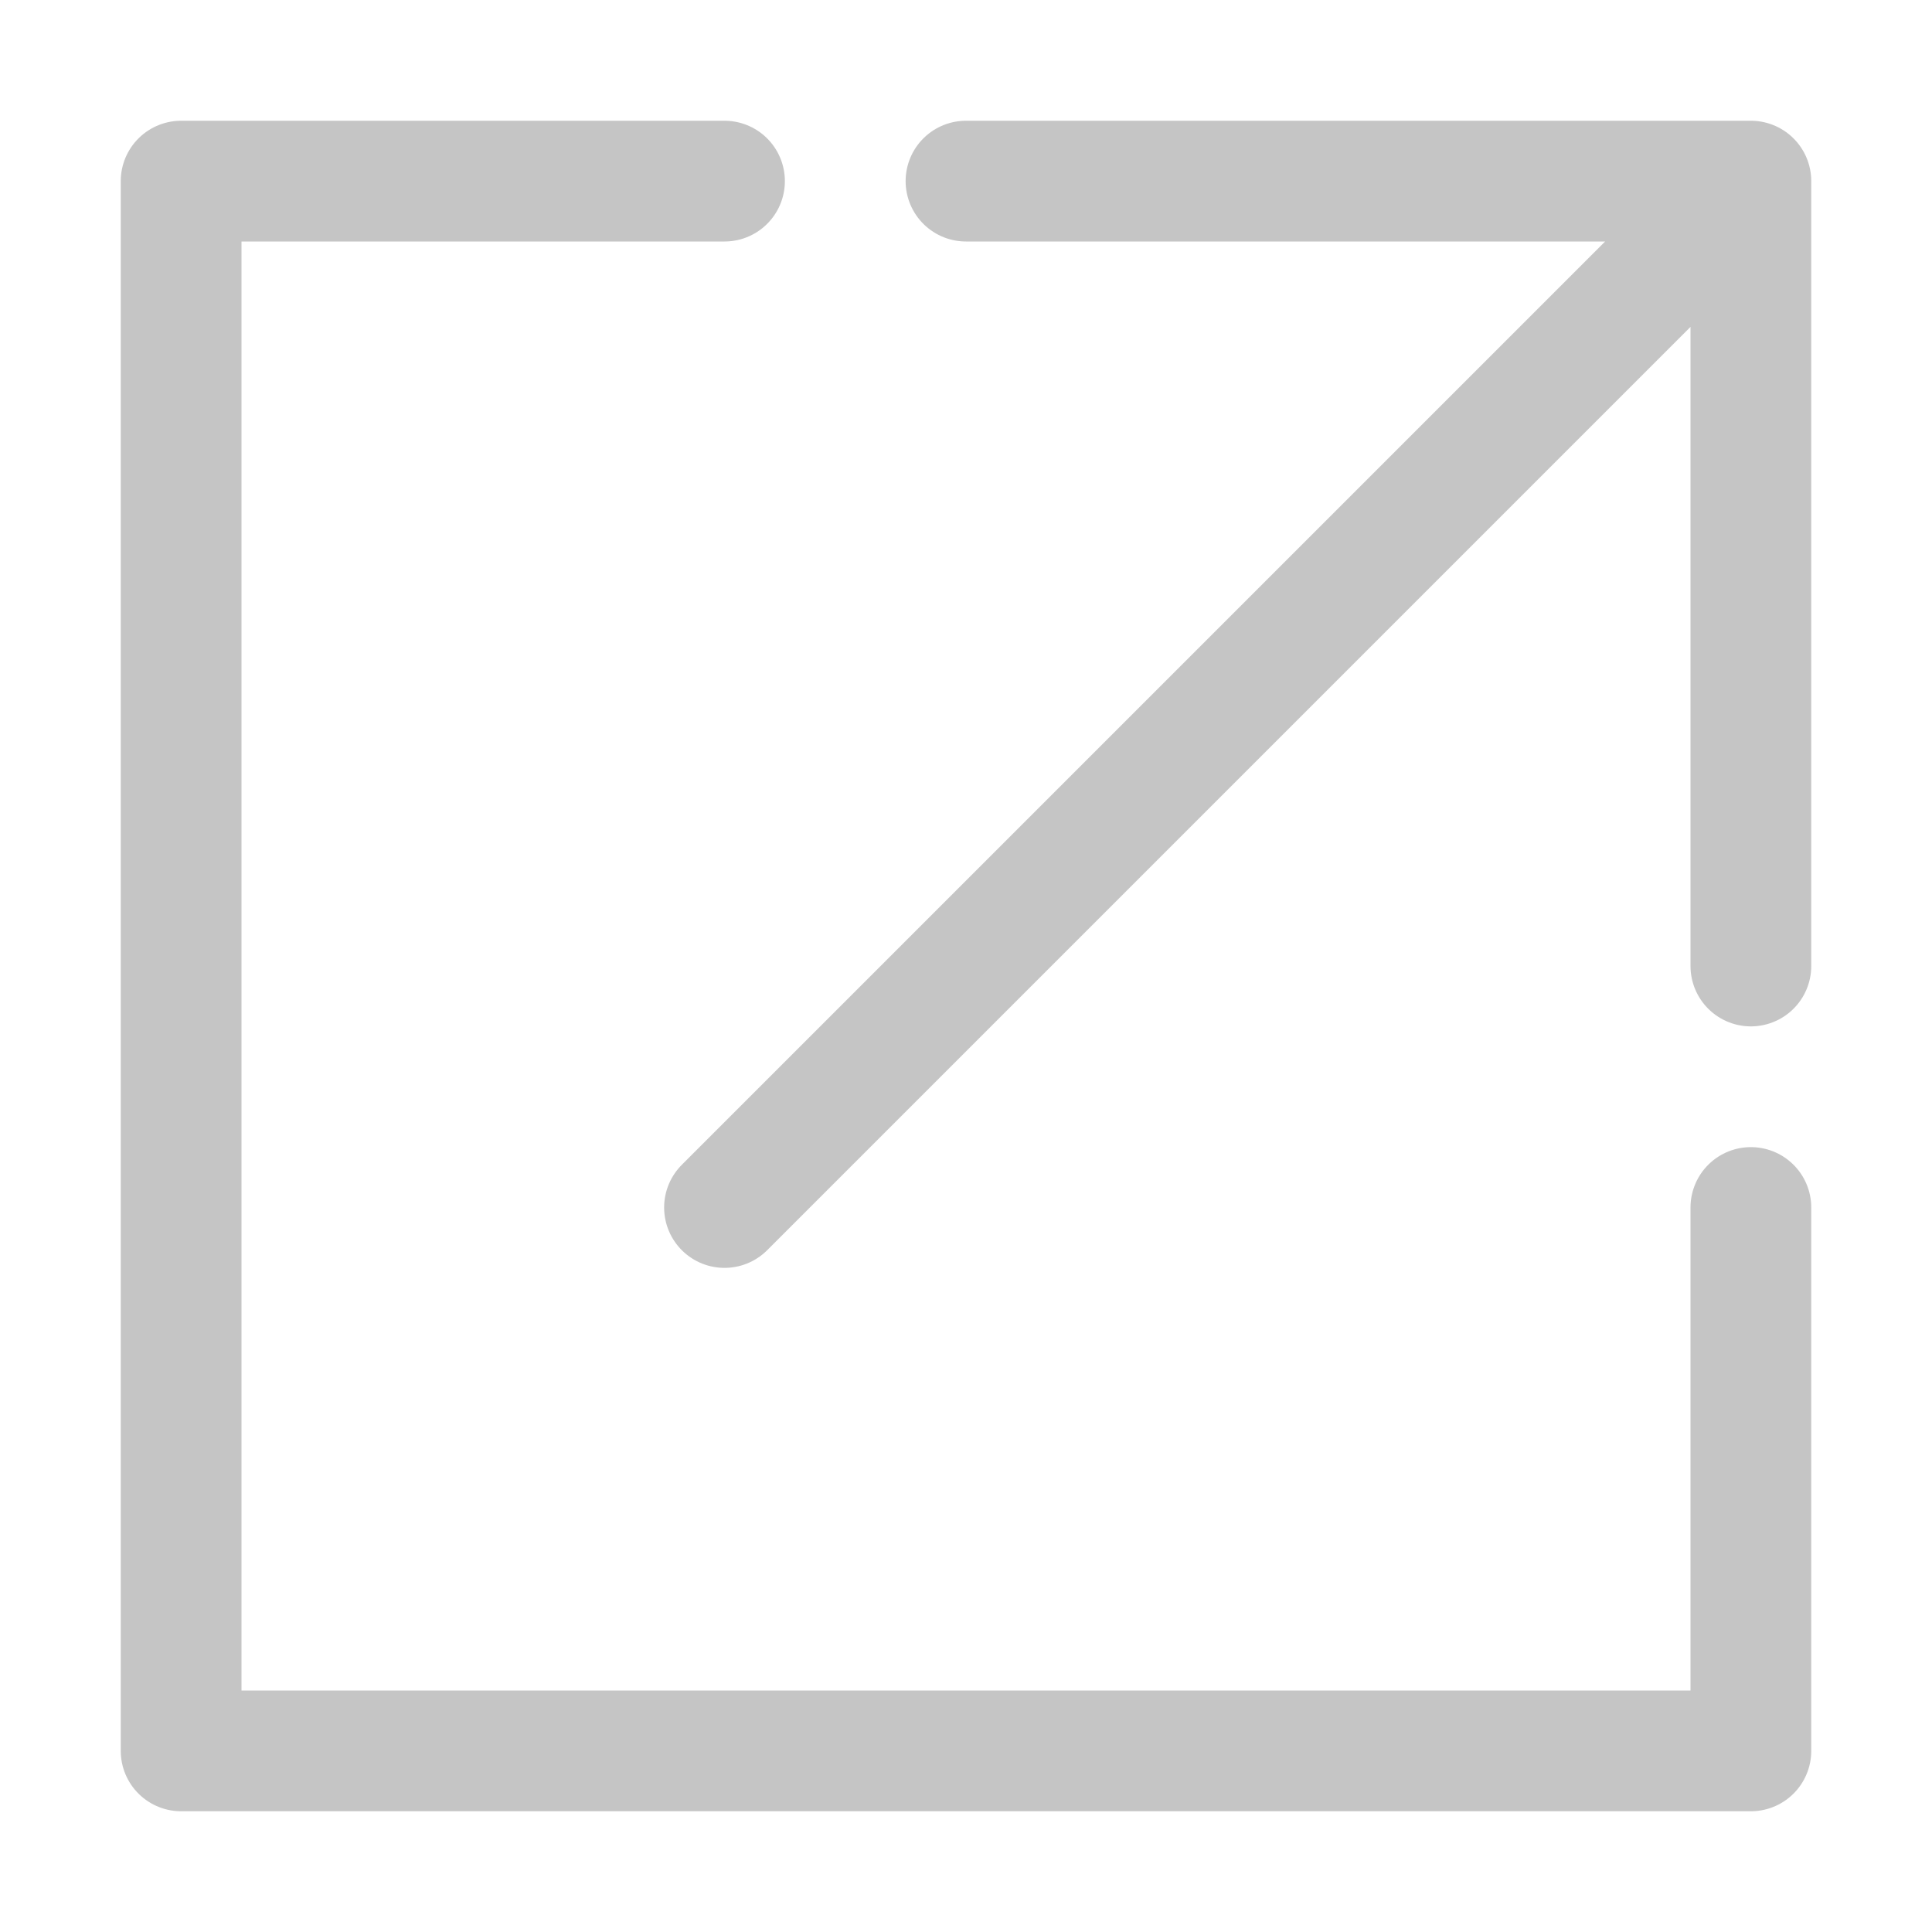
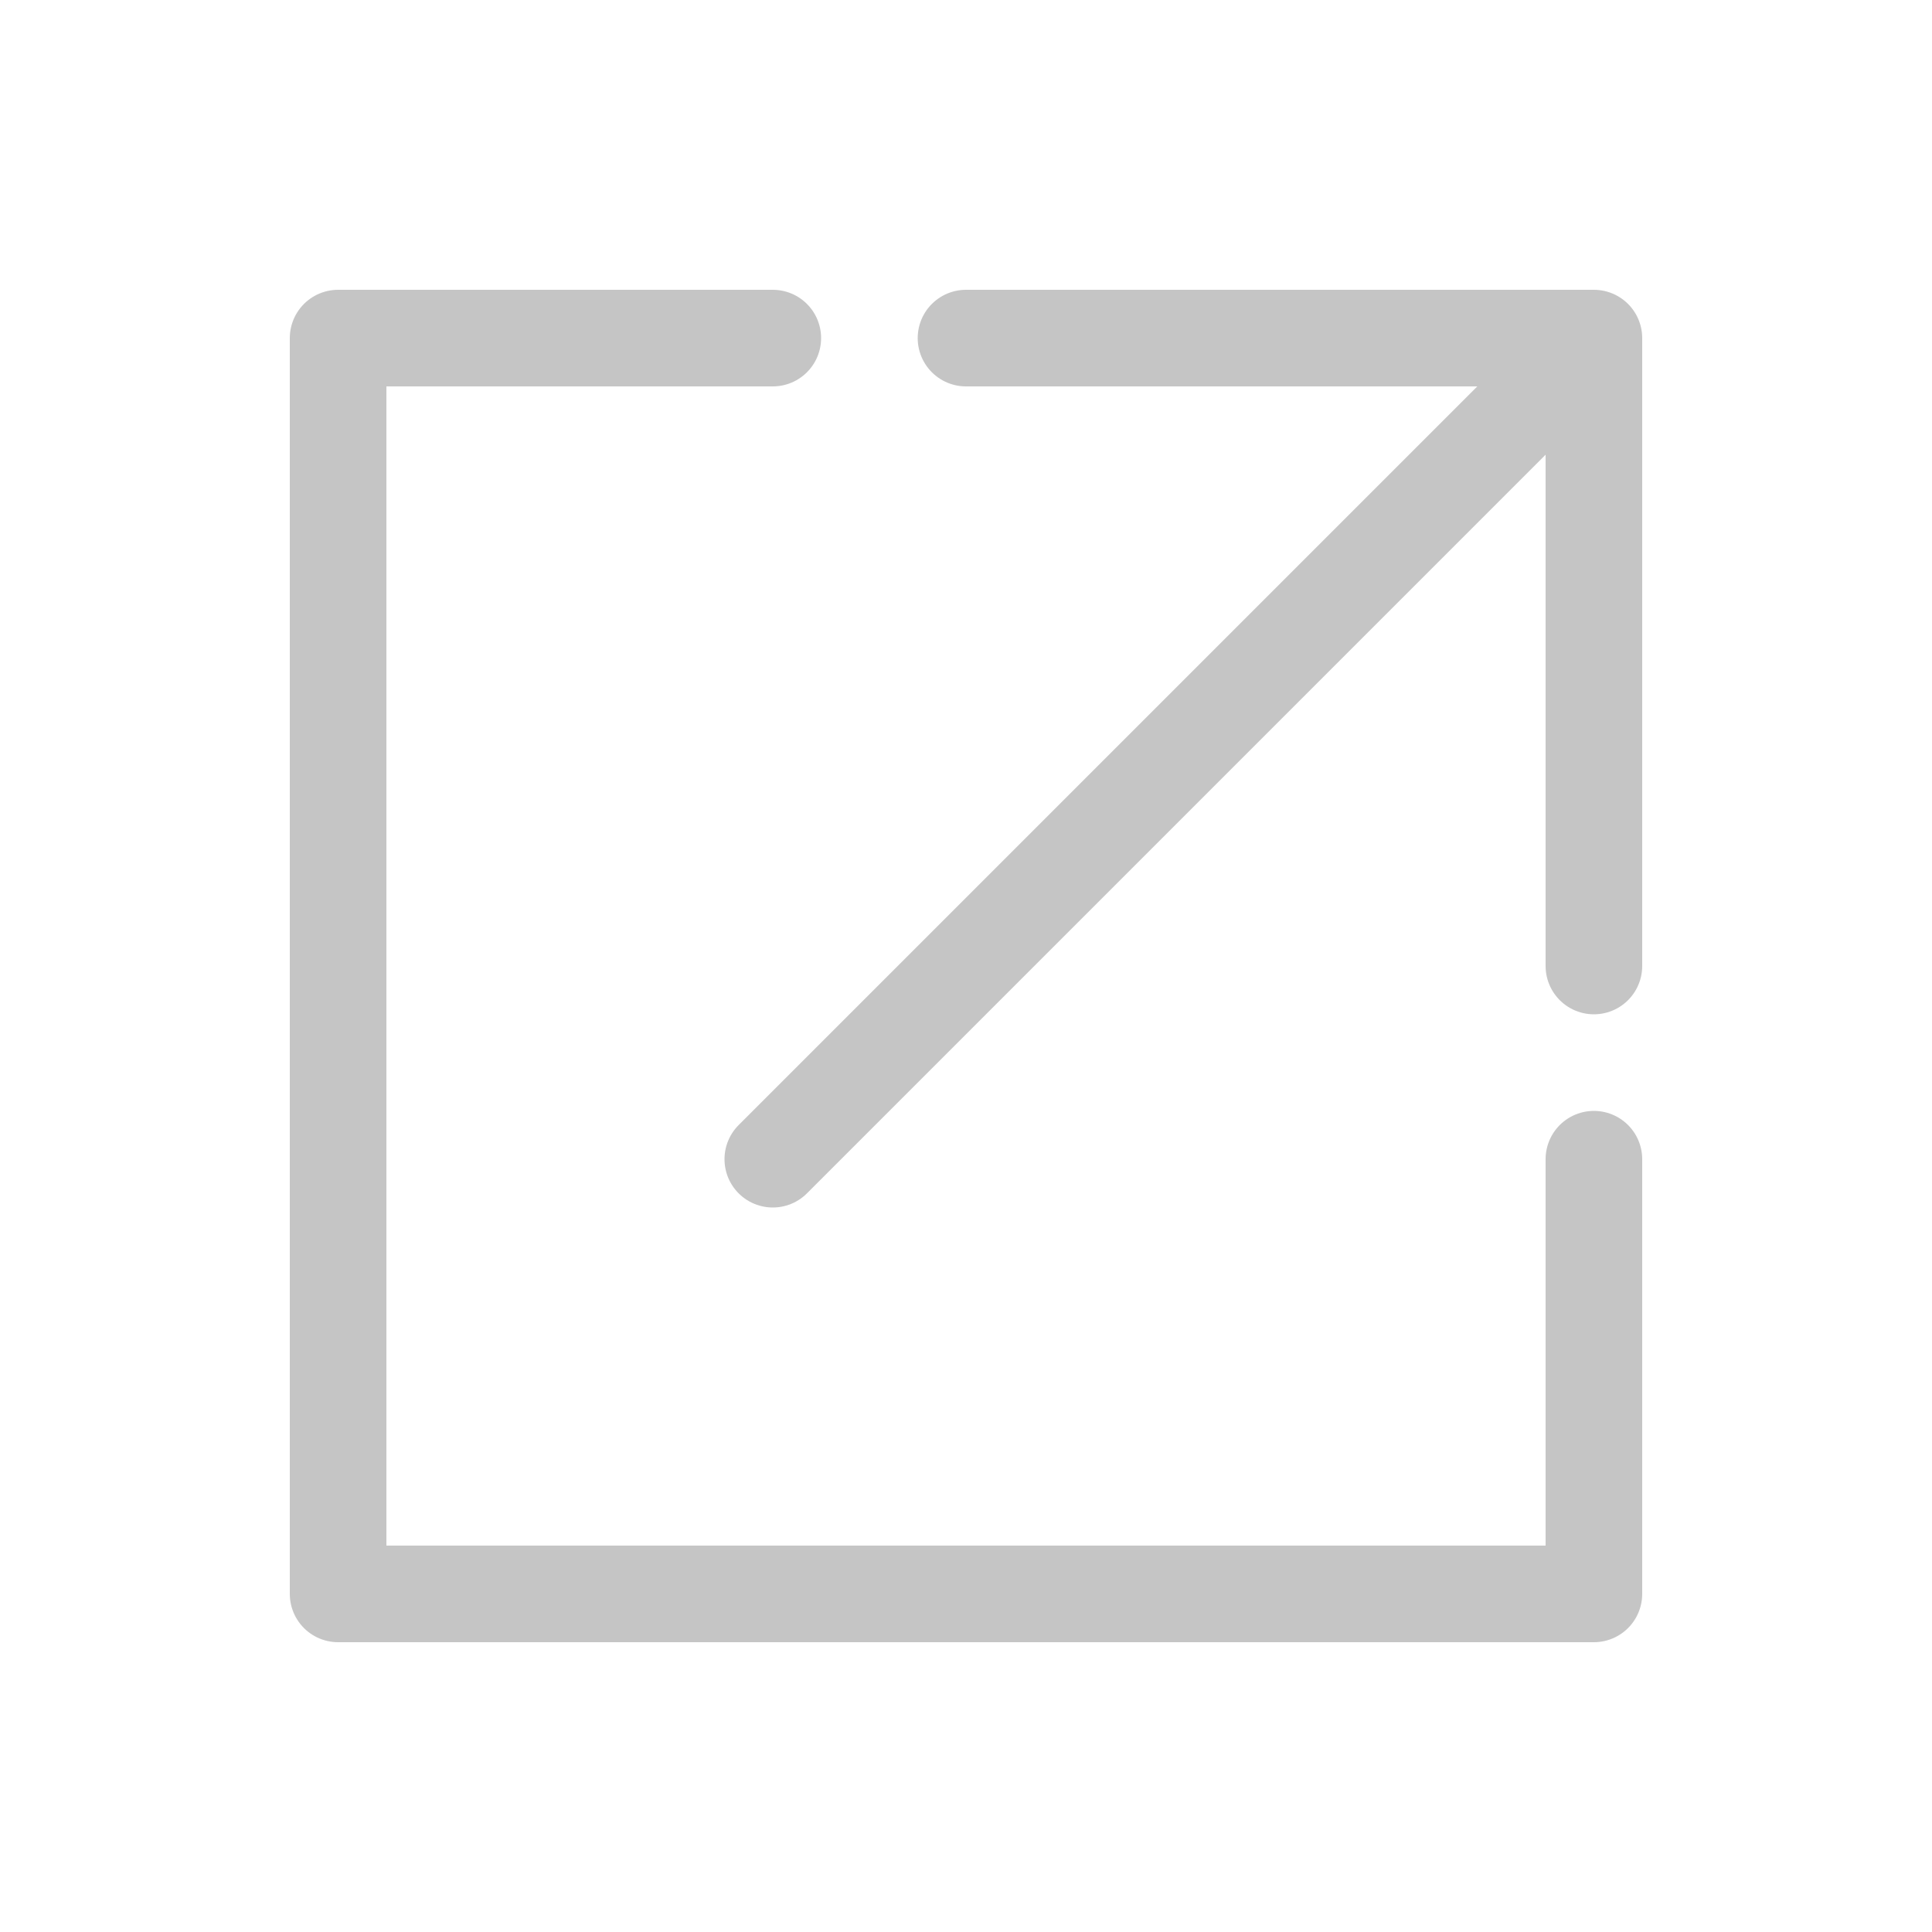
- <svg xmlns="http://www.w3.org/2000/svg" width="16" height="16">
+ <svg xmlns="http://www.w3.org/2000/svg" width="20" height="20">
  <style>.icon-canvas-transparent{opacity:0;fill:#2d2d30}.icon-vs-out{stroke:#2d2d2d;}.icon-vs-bg{stroke:#c5c5c5}.icon-vs-fg{stroke:#c5c5c5;fill:transparent}</style>
-   <path class="icon-canvas-transparent" d="M16 16h-16v-16h16v16z" id="canvas" />
-   <polyline class="icon-vs-fg" points="6,1.5 1.5,1.5 1.5,14.5 14.5,14.5 14.5,10" stroke-linejoin="round" stroke-linecap="round" />
-   <polyline class="icon-vs-fg" points="8,1.5 14.5,1.5 14.5,8 14.5,1.5 6,10" stroke-linejoin="round" stroke-linecap="round" />
+   <path class="icon-canvas-transparent" d="M20 20h-20v-20h20v20z" id="canvas" />
+   <polyline class="icon-vs-fg" points="8,3.5 3.5,3.5 3.5,16.5 16.5,16.5 16.5,12" stroke-linejoin="round" stroke-linecap="round" />
+   <polyline class="icon-vs-fg" points="10,3.5 16.5,3.5 16.5,10 16.5,3.5 8,12" stroke-linejoin="round" stroke-linecap="round" />
</svg>
